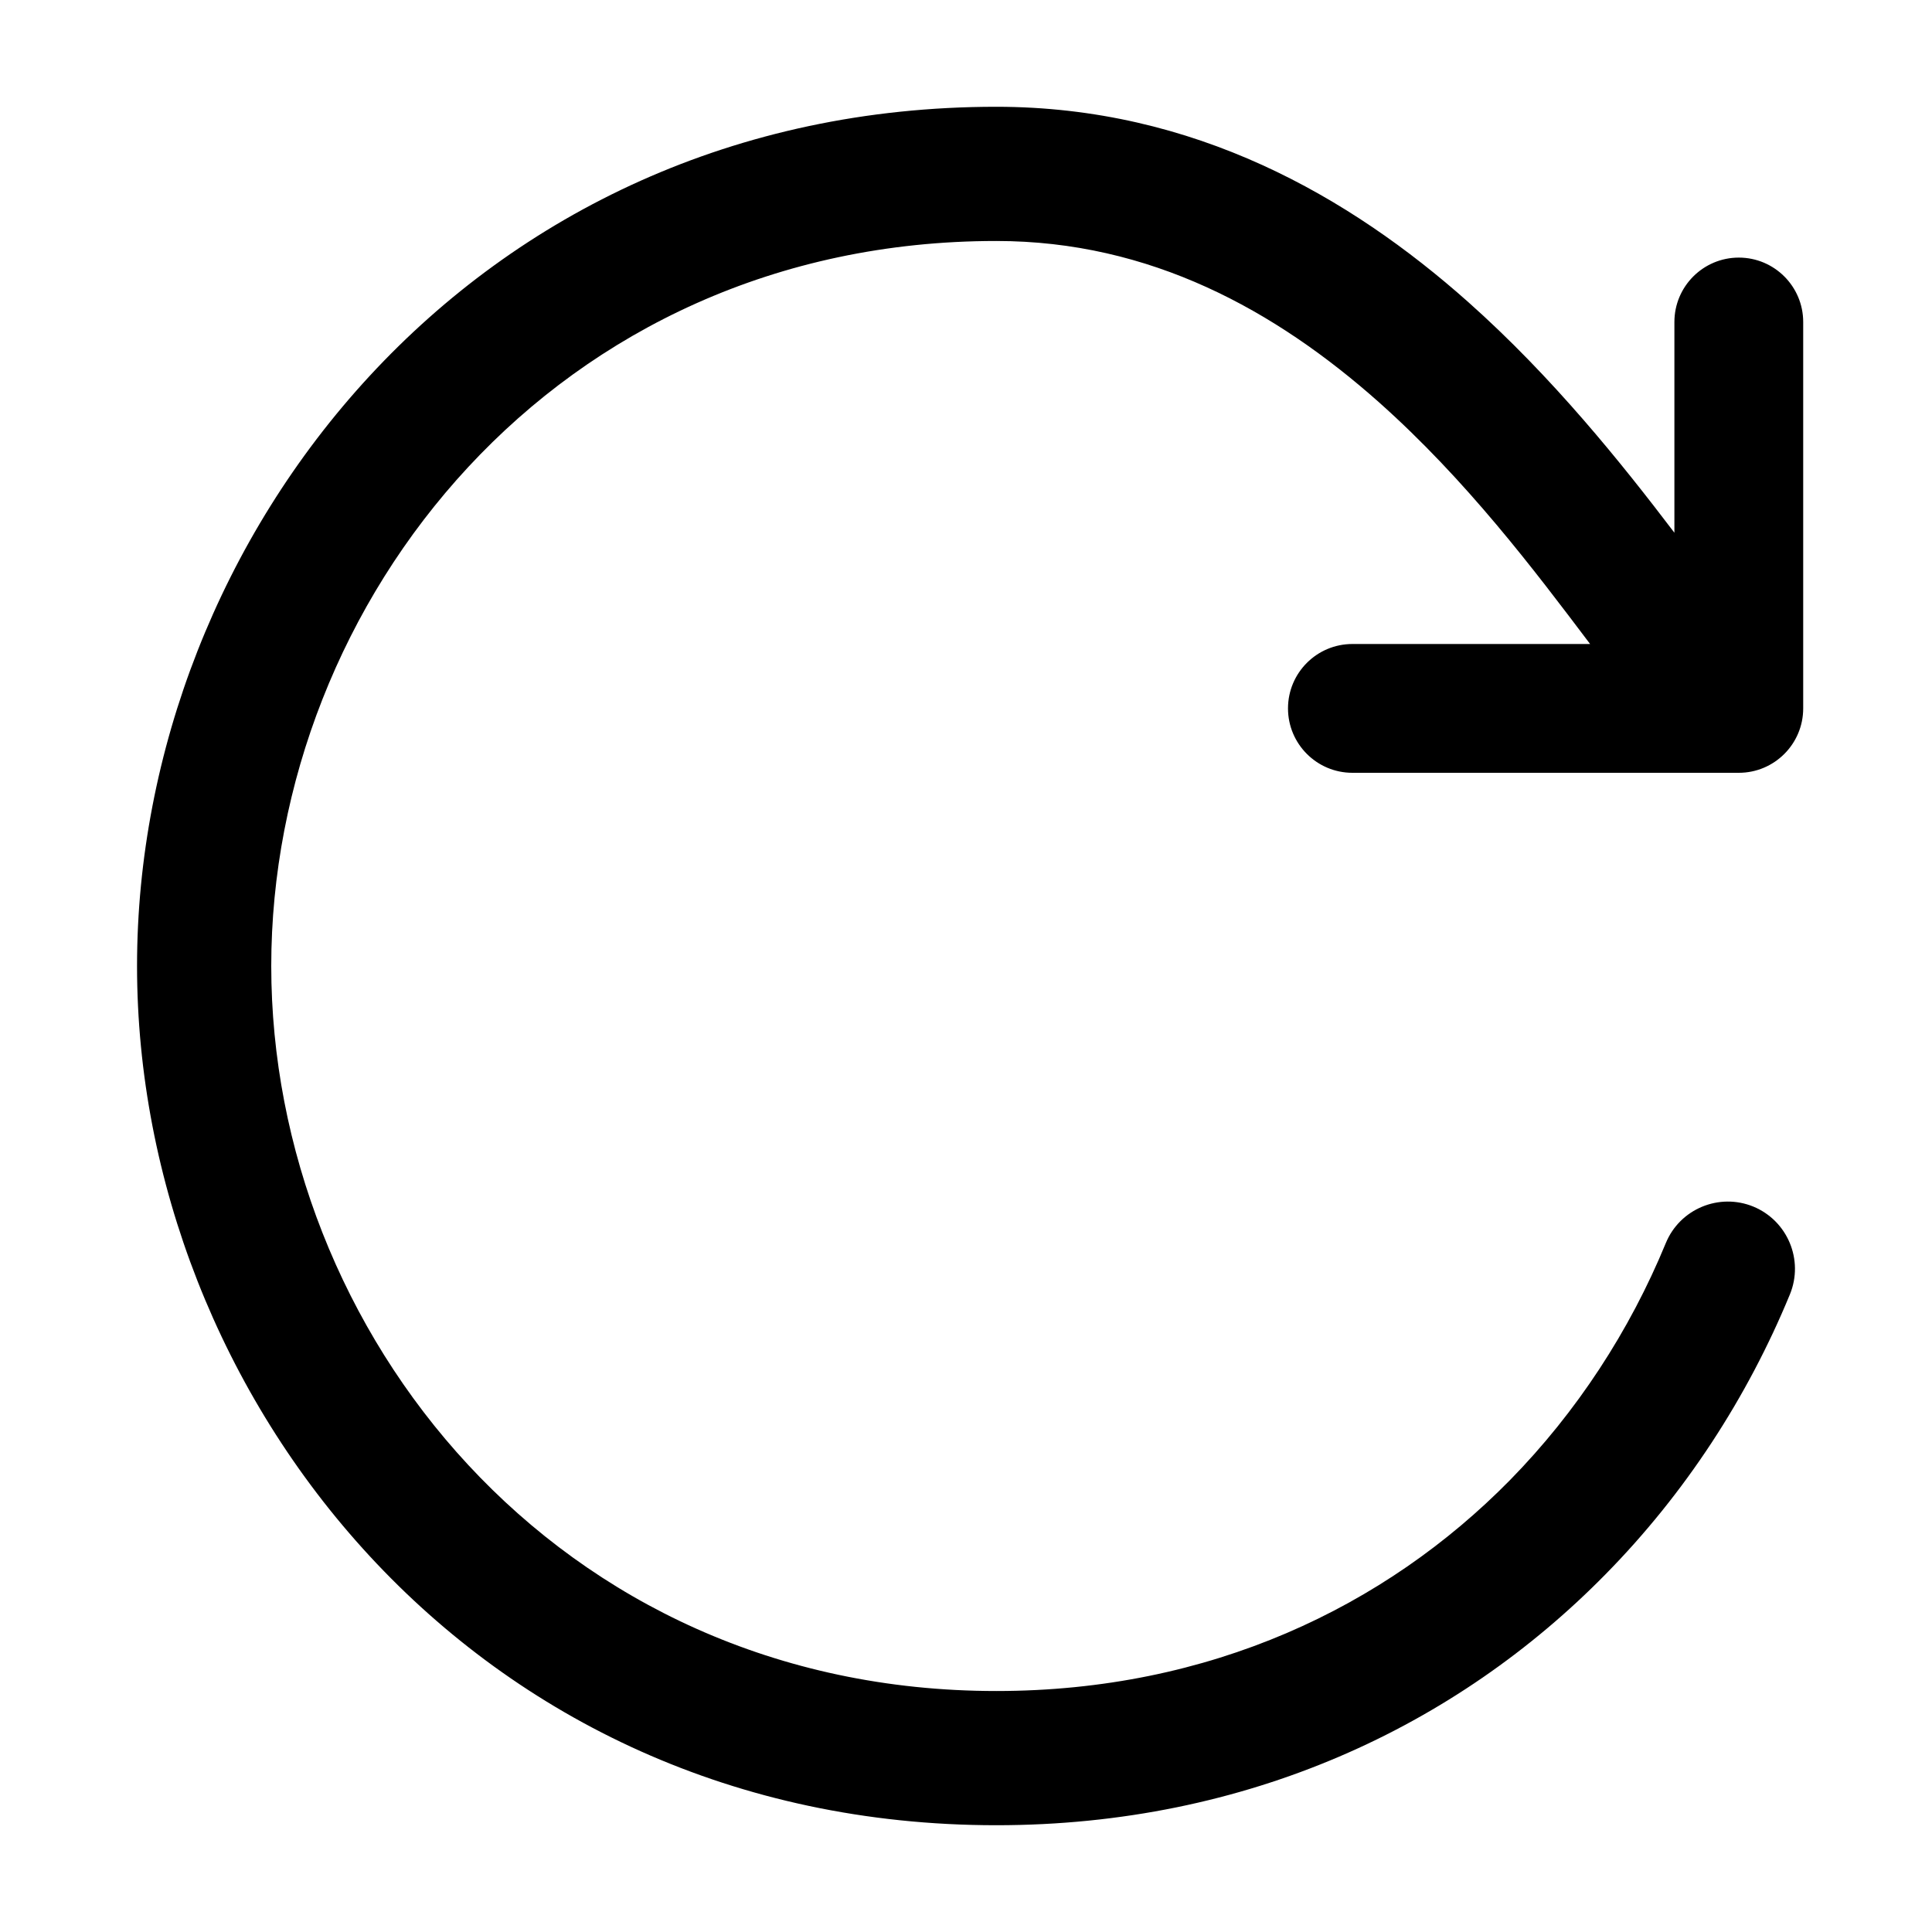
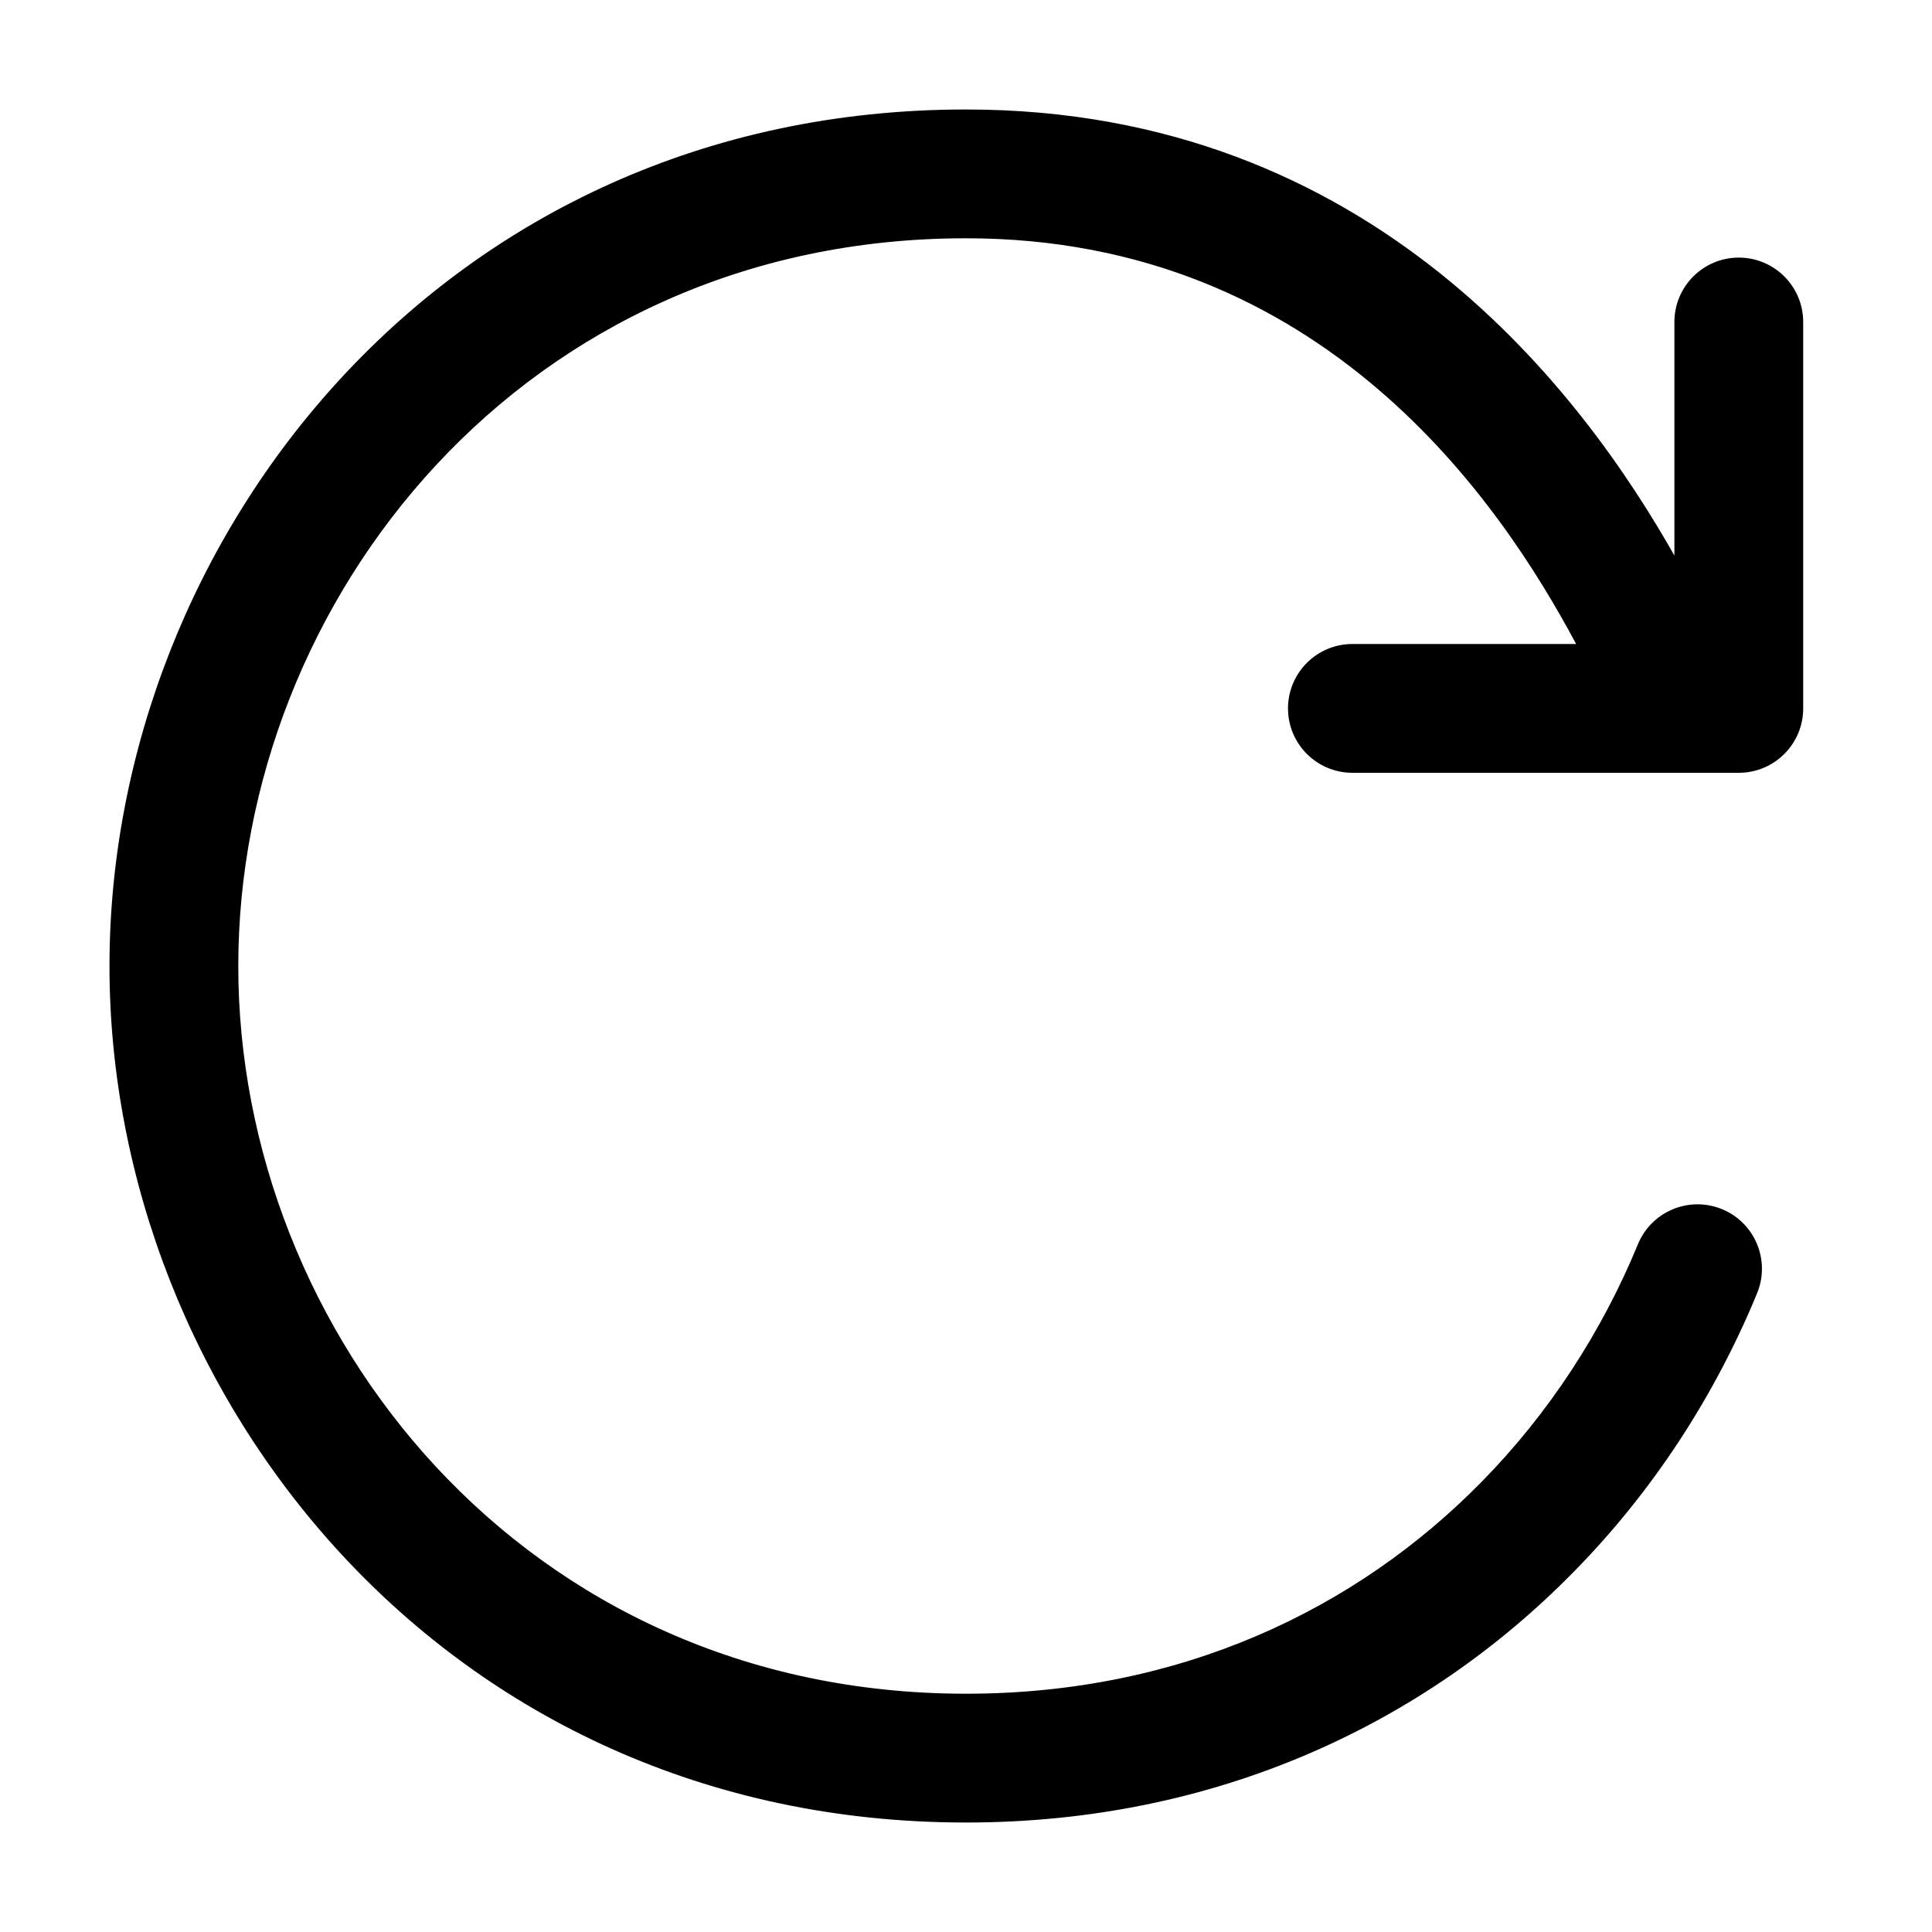
<svg xmlns="http://www.w3.org/2000/svg" width="15" height="15" viewBox="0 0 15 15" fill="none">
-   <path fill-rule="evenodd" clip-rule="evenodd" d="M2.106 7.5C2.106 4.675 4.308 1.871 7.735 1.871C8.931 1.871 9.902 2.409 10.706 3.123C11.387 3.729 11.913 4.427 12.344 4.998L12.344 4.998L12.344 4.998C12.345 4.999 12.345 4.999 12.346 5H10.5C10.224 5 10 5.224 10 5.5C10 5.776 10.224 6 10.5 6H13.5C13.776 6 14 5.776 14 5.5V2.5C14 2.224 13.776 2 13.5 2C13.224 2 13 2.224 13 2.5V4.136C12.591 3.598 12.056 2.929 11.398 2.344C10.48 1.528 9.272 0.829 7.735 0.829C3.659 0.829 1.064 4.175 1.064 7.5C1.064 10.825 3.659 14.171 7.735 14.171C9.685 14.171 11.309 13.4 12.465 12.223C13.084 11.594 13.567 10.85 13.897 10.049C14.006 9.783 13.879 9.478 13.613 9.368C13.347 9.259 13.042 9.386 12.933 9.652C12.653 10.332 12.243 10.962 11.722 11.493C10.754 12.477 9.394 13.129 7.735 13.129C4.308 13.129 2.106 10.325 2.106 7.5Z" fill="currentColor" />
+   <path fill-rule="evenodd" clip-rule="evenodd" d="M1.85 7.5C1.85 4.665 4.06 1.85 7.5 1.85C10.278 1.85 11.652 3.906 12.237 5H10.5C10.224 5 10 5.224 10 5.5C10 5.776 10.224 6 10.5 6H13.5C13.776 6 14 5.776 14 5.5V2.5C14 2.224 13.776 2 13.5 2C13.224 2 13 2.224 13 2.5V4.313C12.296 3.071 10.666 0.85 7.5 0.85C3.437 0.85 0.85 4.185 0.85 7.5C0.85 10.815 3.437 14.15 7.5 14.15C9.444 14.15 11.062 13.381 12.214 12.208C12.832 11.581 13.313 10.839 13.642 10.041C13.747 9.785 13.625 9.493 13.37 9.388C13.114 9.283 12.822 9.405 12.717 9.66C12.436 10.342 12.025 10.975 11.501 11.507C10.53 12.496 9.165 13.15 7.5 13.15C4.06 13.15 1.85 10.335 1.85 7.5Z" fill="currentColor" />
</svg>
